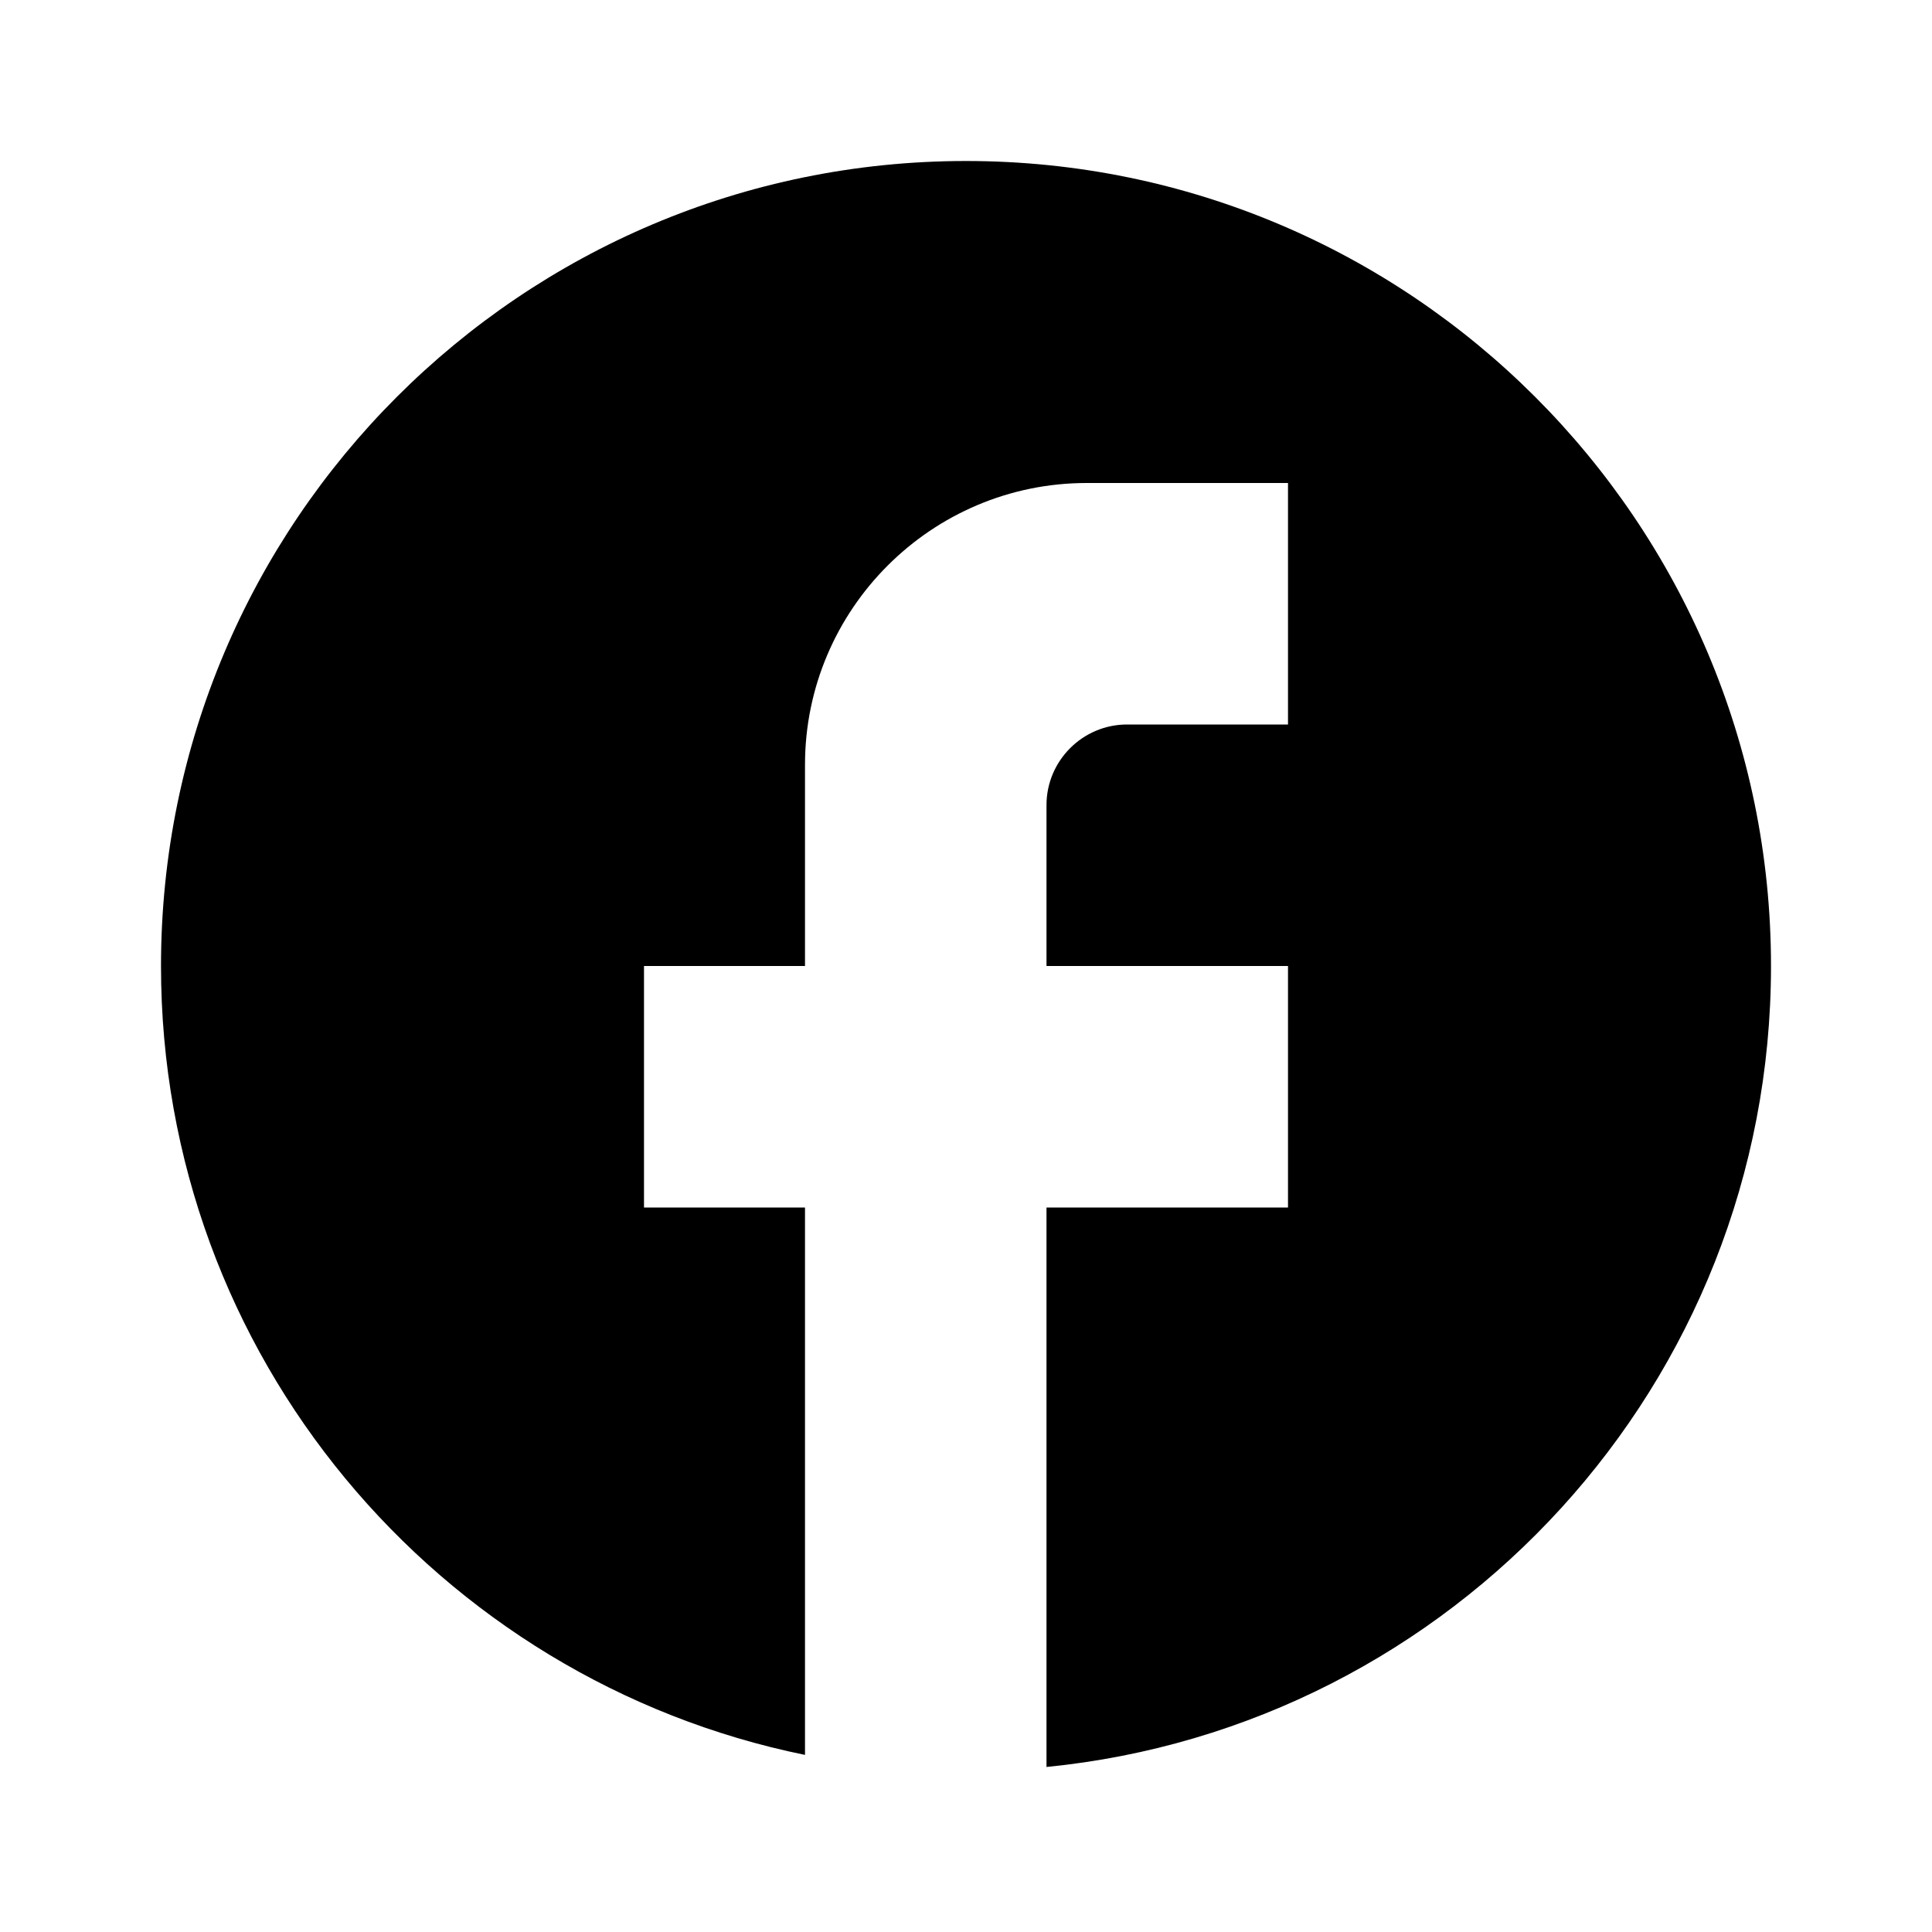
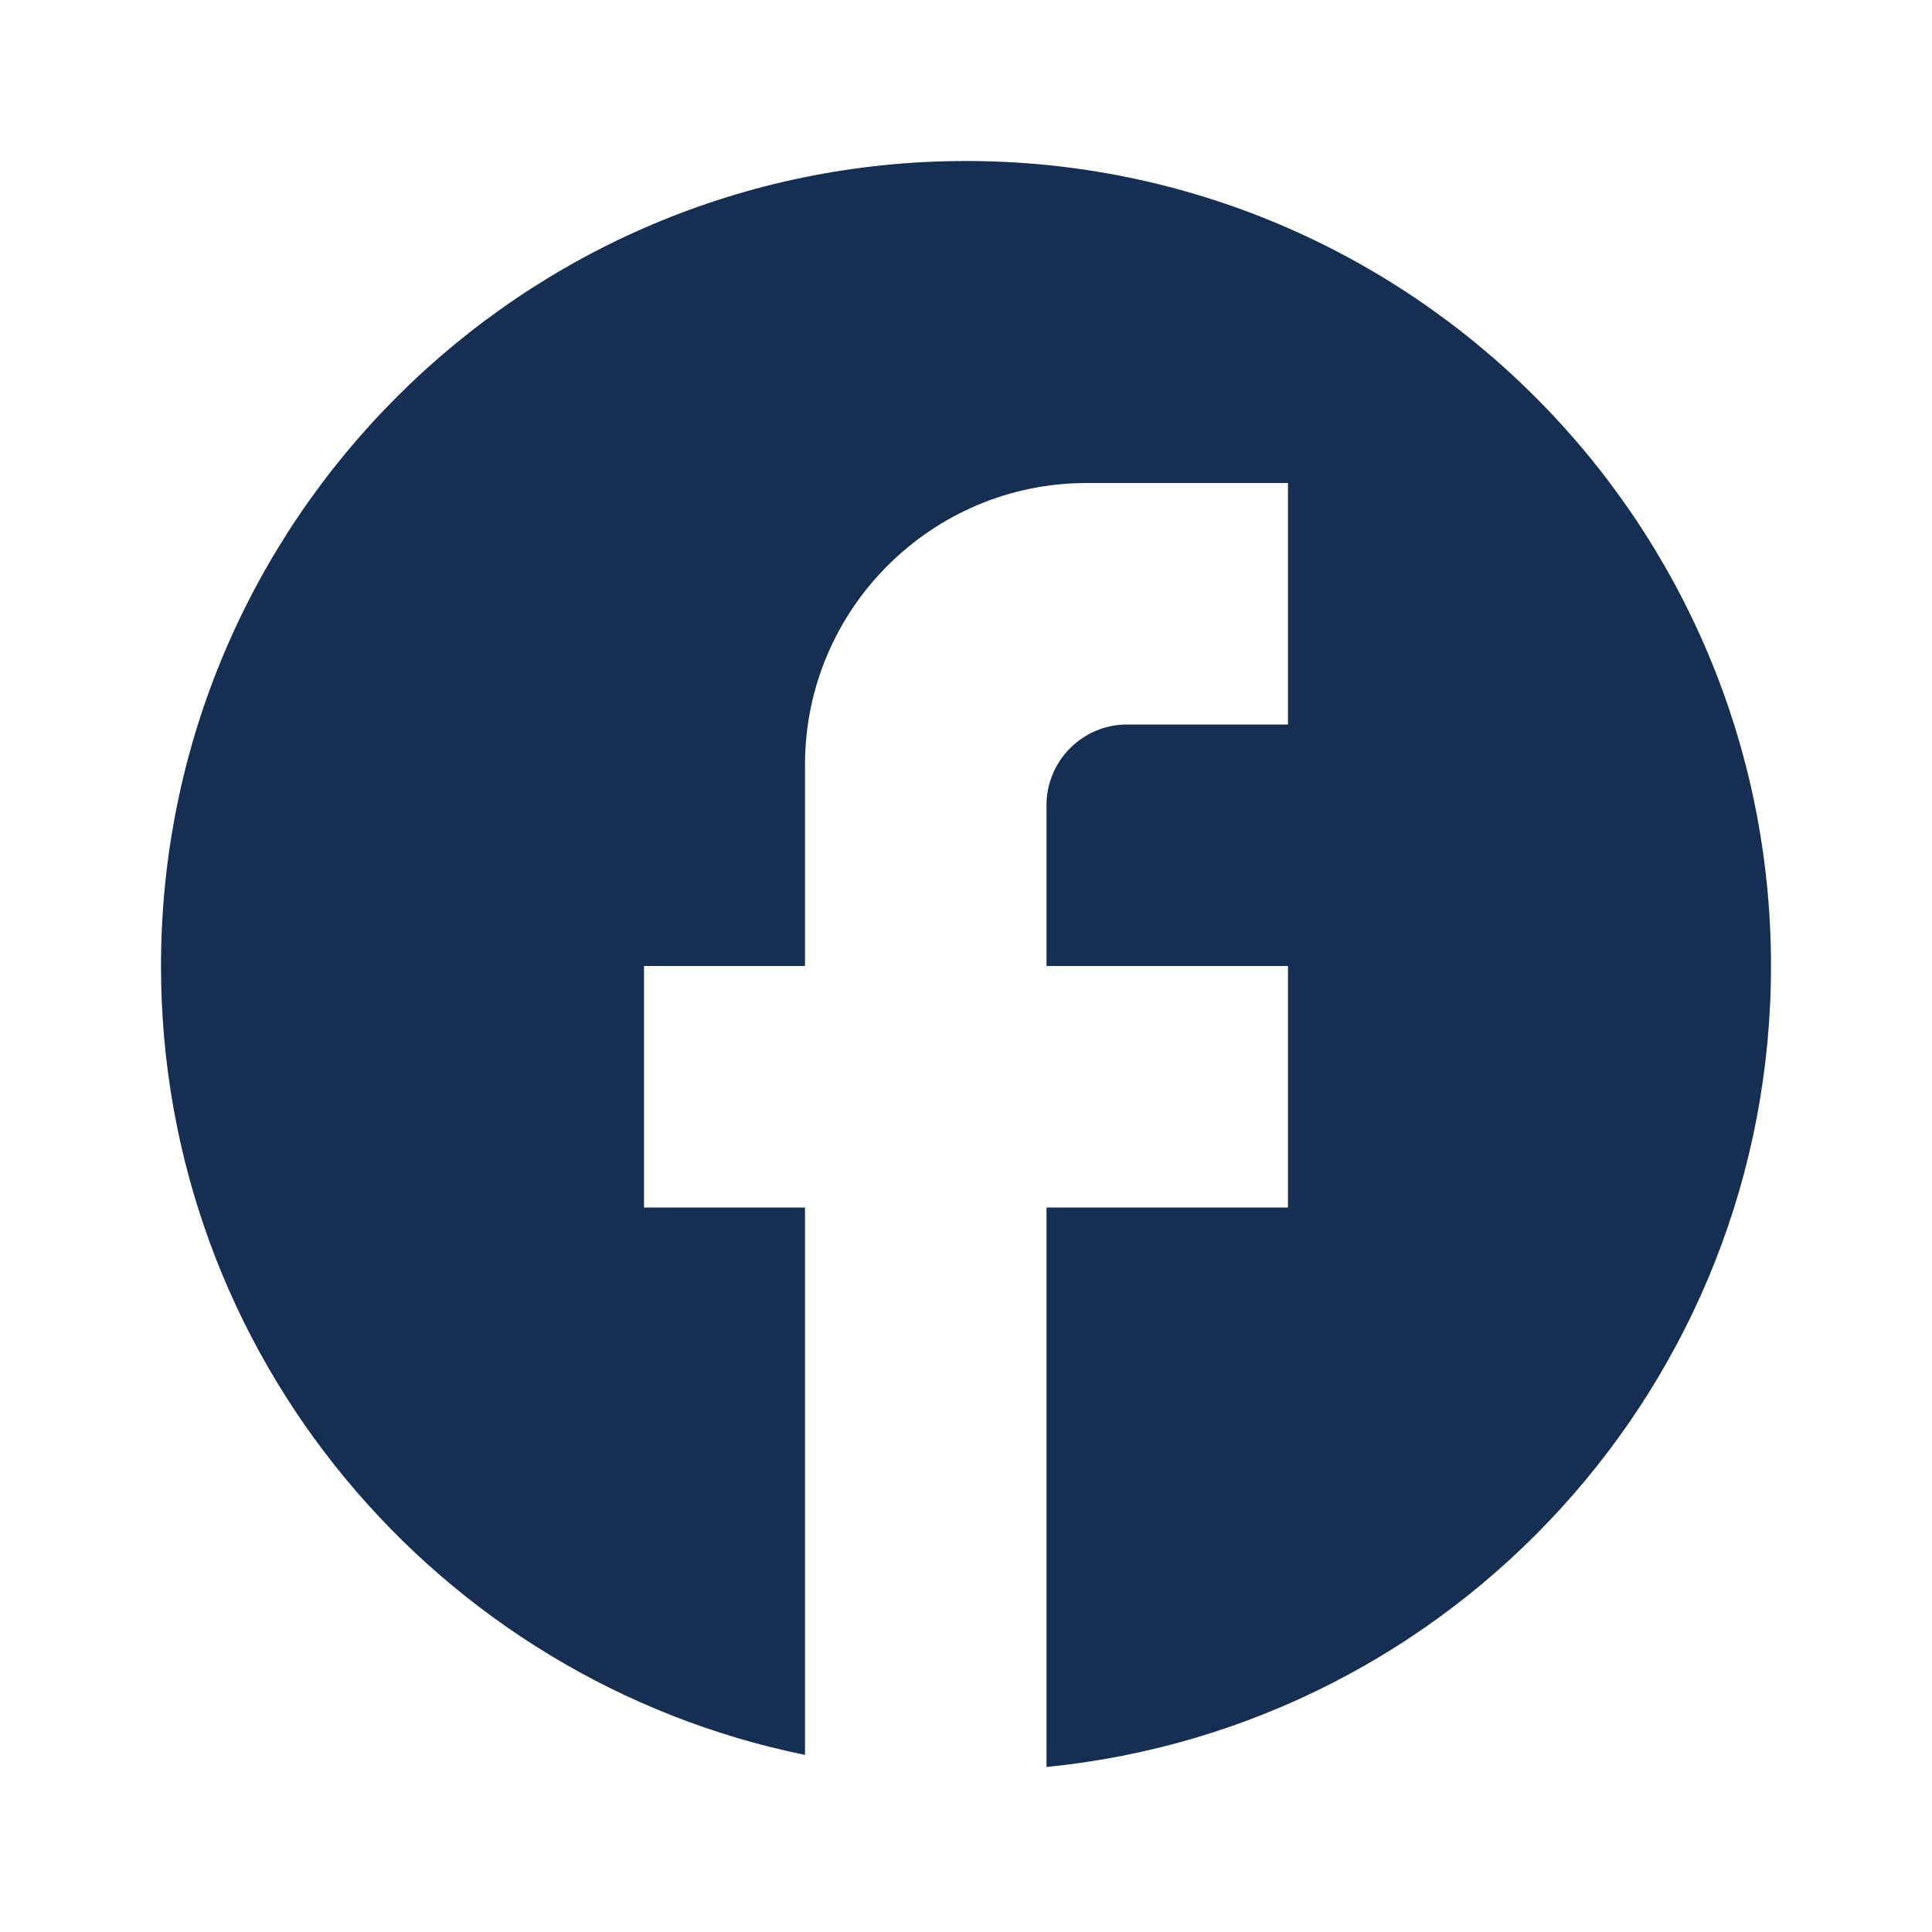
<svg xmlns="http://www.w3.org/2000/svg" height="24" viewBox="0 0 24 24" width="24">
  <path fill="none" d="M0 0h24v24H0z" />
-   <path d="M22 12c0-5.52-4.48-10-10-10S2 6.48 2 12c0 4.84 3.44 8.87 8 9.8V15H8v-3h2V9.5C10 7.57 11.57 6 13.5 6H16v3h-2c-.55 0-1 .45-1 1v2h3v3h-3v6.95c5.05-.5 9-4.76 9-9.95z" />
+   <path fill-rule="nonzero" fill="#162e51" d="M22 12c0-5.52-4.48-10-10-10S2 6.48 2 12c0 4.84 3.44 8.87 8 9.8V15H8v-3h2V9.5C10 7.57 11.57 6 13.5 6H16v3h-2c-.55 0-1 .45-1 1v2h3v3h-3v6.95c5.05-.5 9-4.76 9-9.95z" />
</svg>
